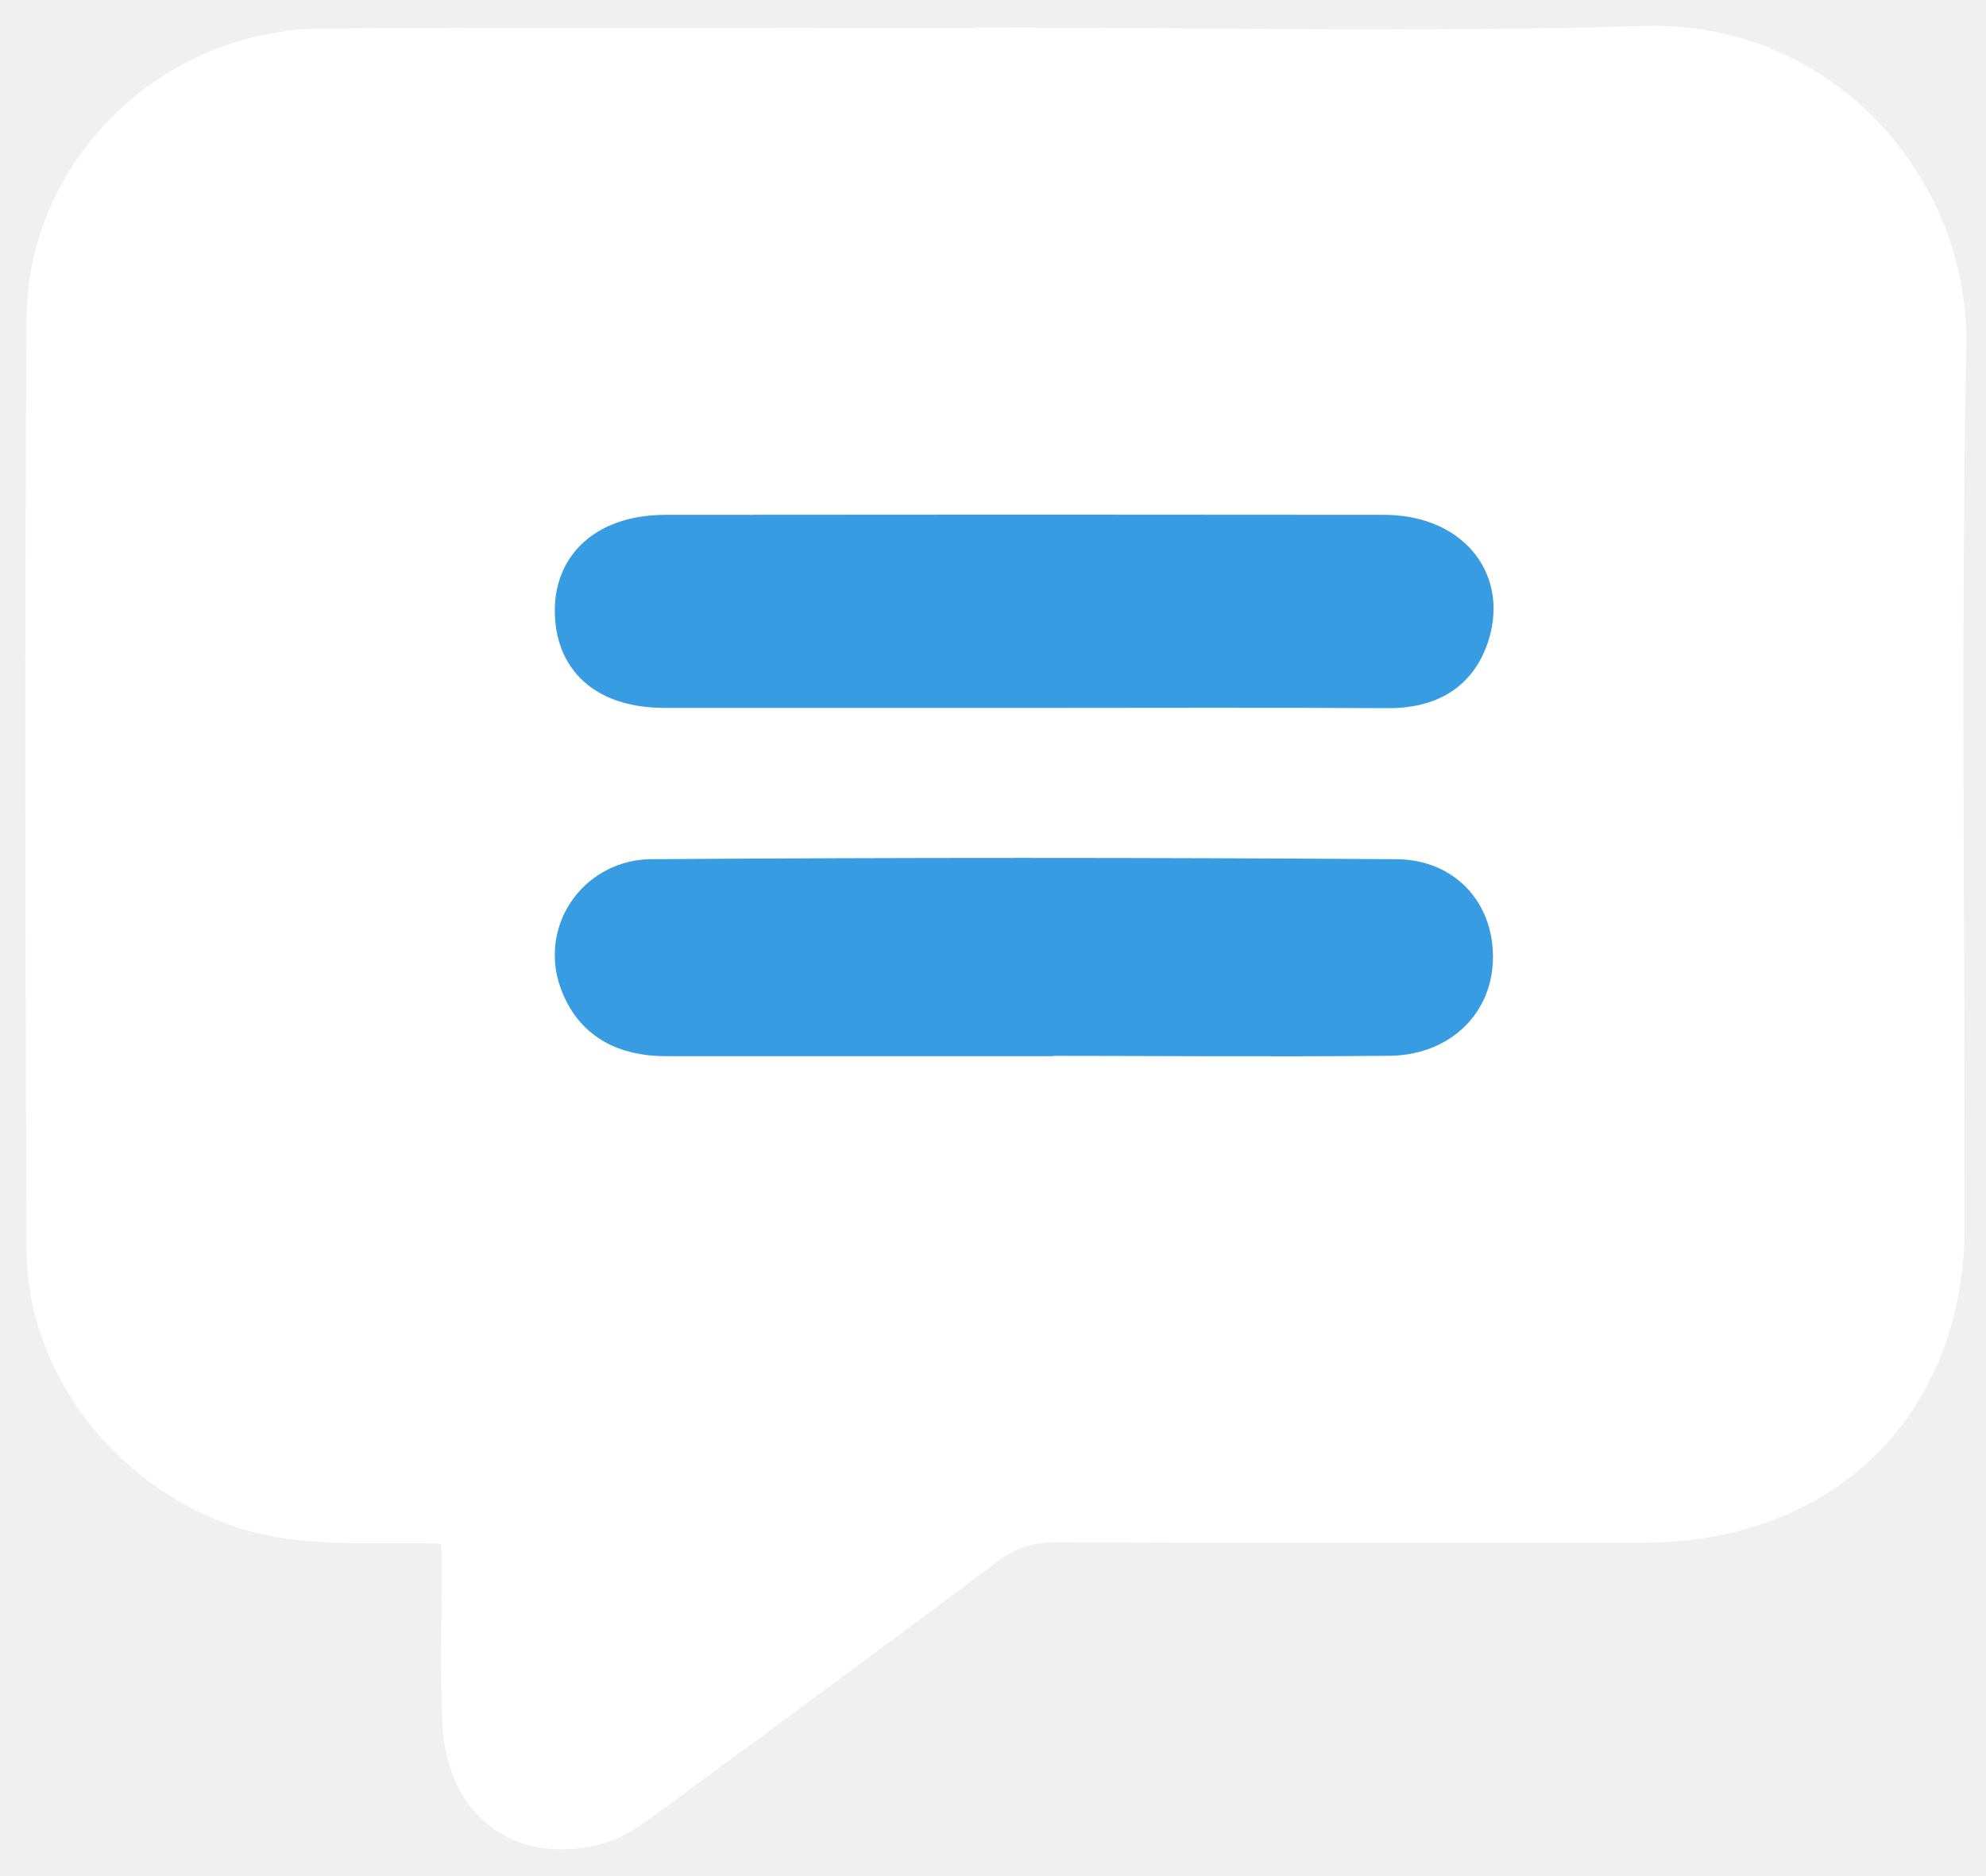
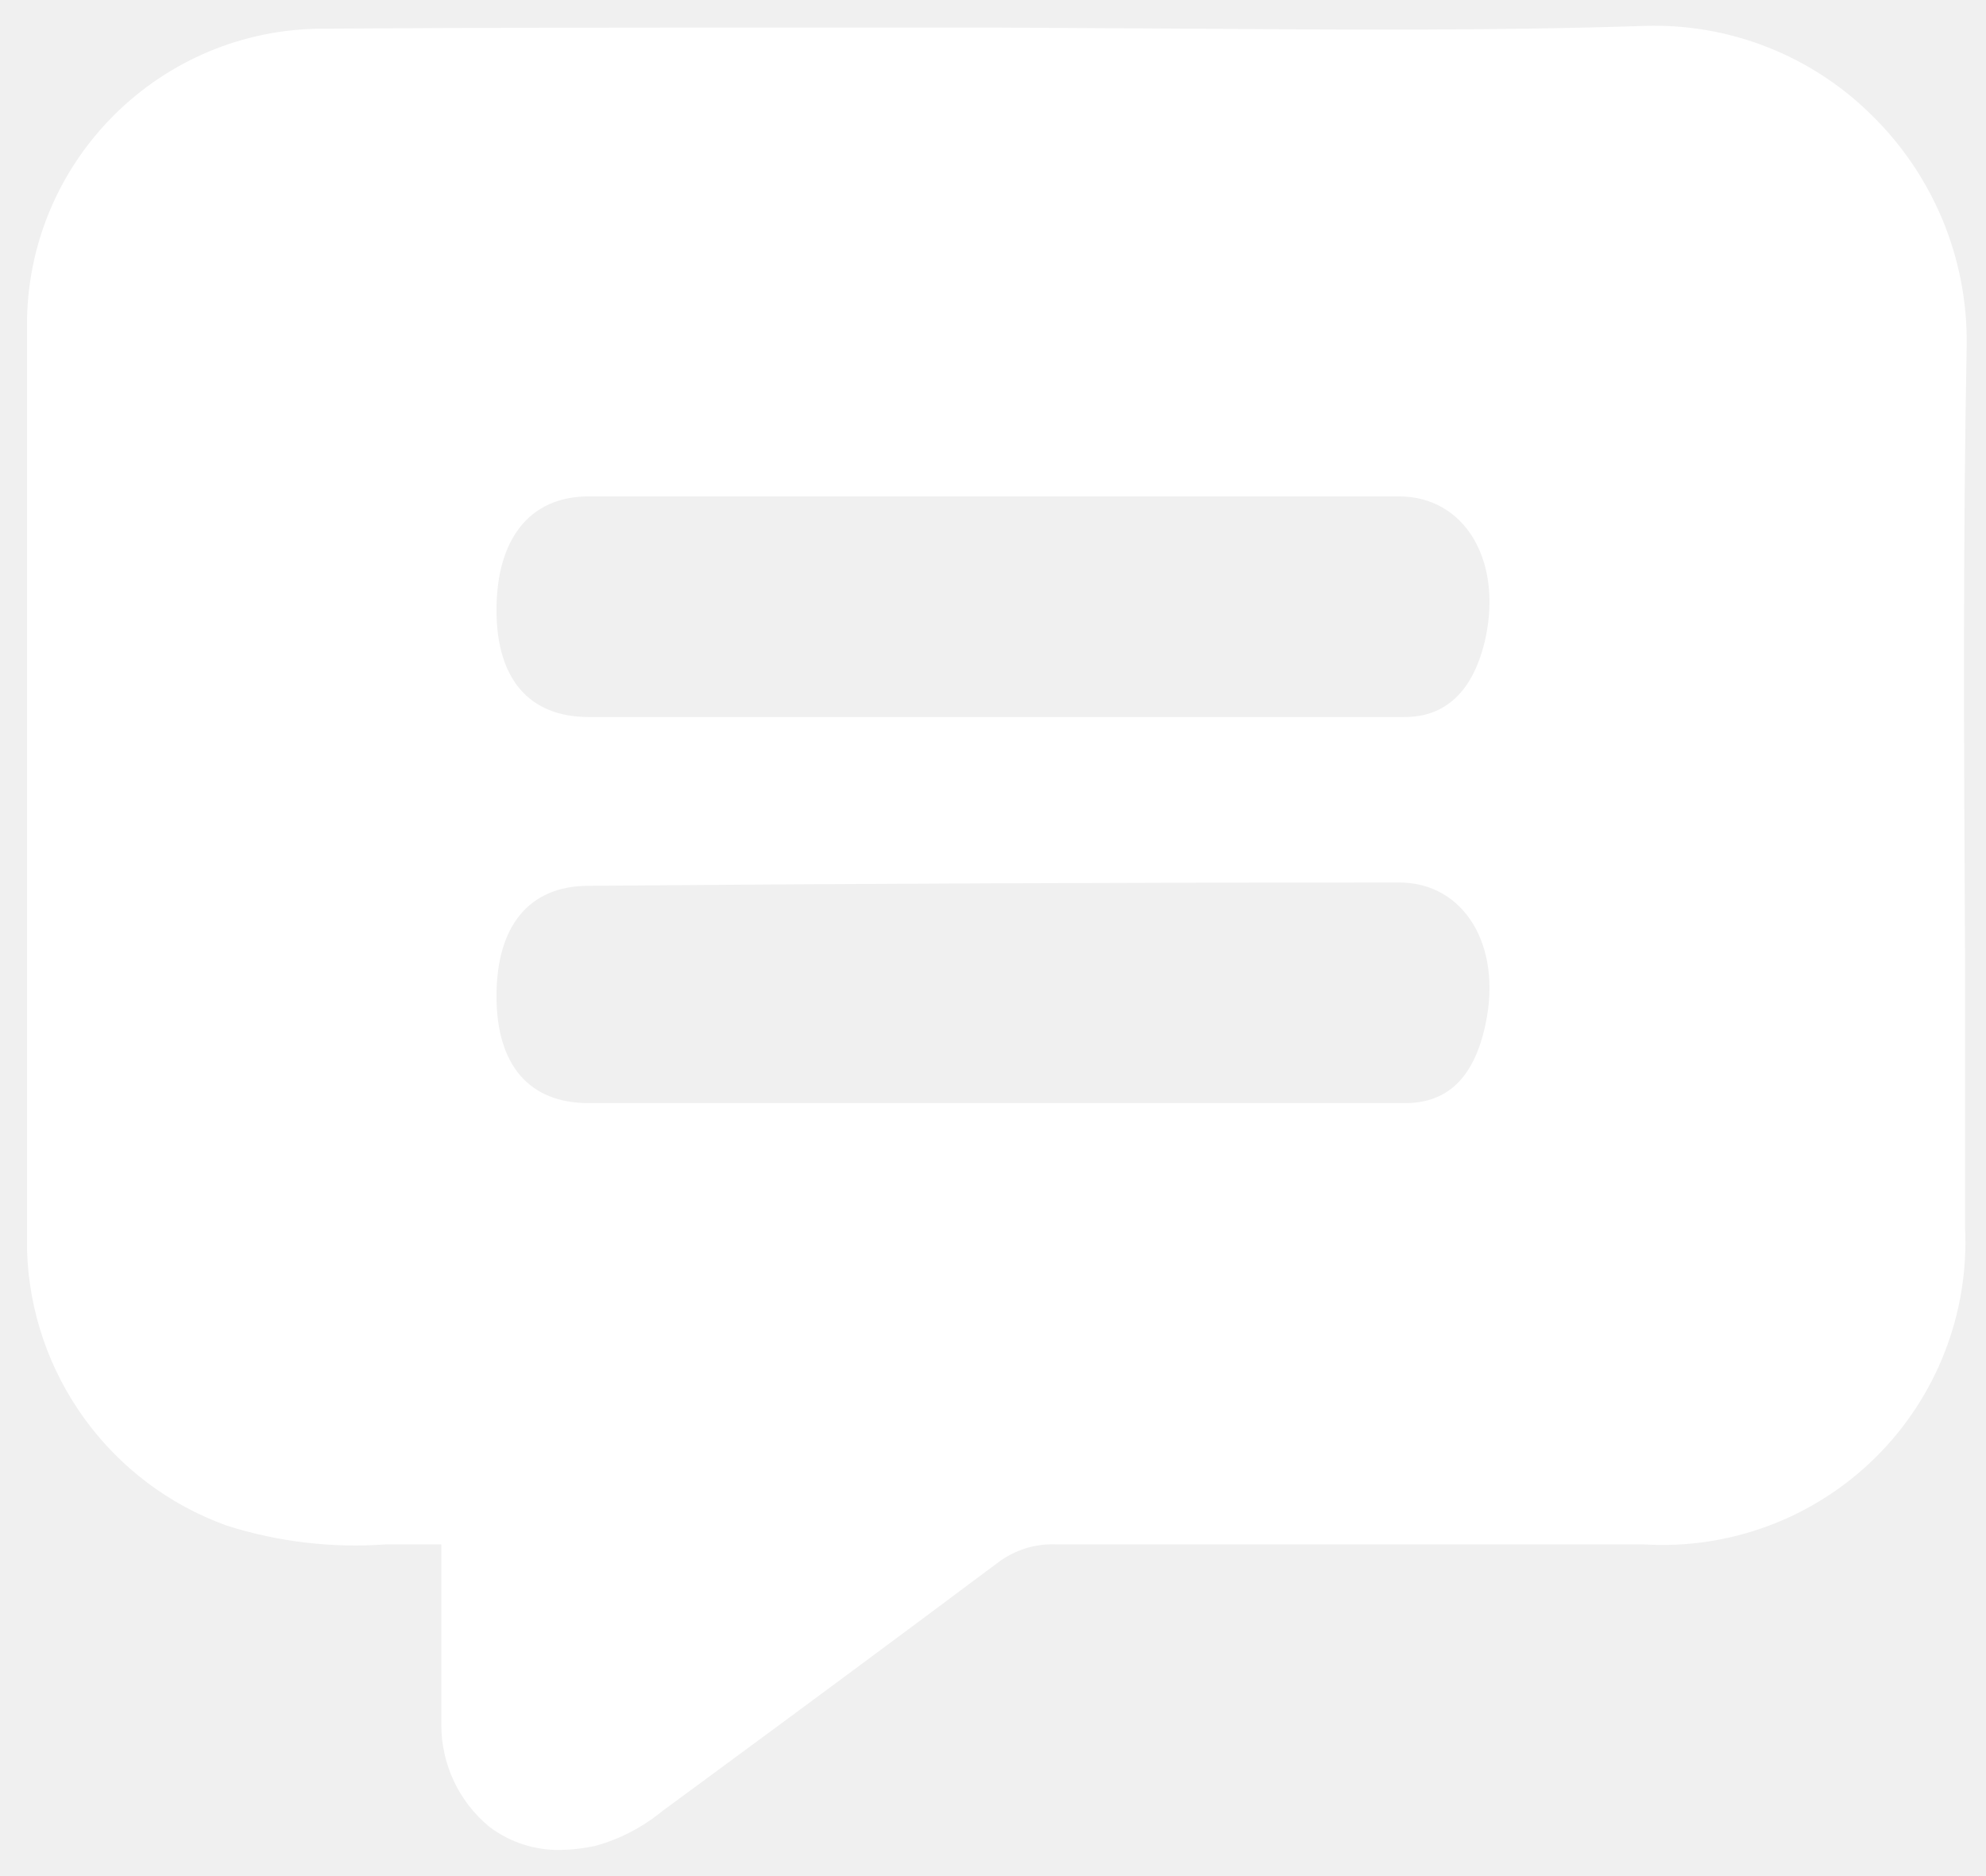
- <svg xmlns="http://www.w3.org/2000/svg" width="36" height="34" viewBox="0 0 36 34" fill="none">
-   <path d="M18.042 1.033C21.966 1.033 25.892 1.125 29.813 1.003C32.935 0.906 35.162 3.538 35.109 6.24C35.01 11.564 35.084 16.892 35.08 22.217C35.08 25.349 32.963 27.433 29.784 27.437C26.231 27.437 22.675 27.445 19.127 27.43C18.618 27.422 18.122 27.591 17.726 27.908C15.713 29.424 13.684 30.911 11.653 32.407C11.356 32.626 11.062 32.853 10.687 32.937C9.487 33.206 8.616 32.535 8.553 31.236C8.51 30.32 8.541 29.401 8.539 28.48C8.539 27.449 8.539 27.457 7.519 27.445C6.433 27.433 5.349 27.522 4.287 27.125C2.426 26.436 1.023 24.631 1.014 22.658C0.991 17.034 0.979 11.408 1.014 5.785C1.032 3.187 3.225 1.069 5.849 1.051C9.912 1.022 13.975 1.043 18.038 1.043L18.042 1.033Z" fill="white" stroke="white" stroke-width="1.067" />
-   <path d="M18.556 18.616C16.398 18.616 14.234 18.616 12.08 18.616C11.375 18.616 10.857 18.353 10.641 17.662C10.587 17.484 10.576 17.296 10.607 17.112C10.639 16.929 10.713 16.755 10.825 16.605C10.935 16.455 11.08 16.332 11.247 16.247C11.414 16.161 11.599 16.115 11.787 16.111C16.29 16.08 20.794 16.08 25.297 16.111C26.094 16.111 26.558 16.685 26.528 17.411C26.5 18.101 25.97 18.602 25.173 18.609C22.967 18.629 20.762 18.609 18.556 18.609V18.616Z" fill="#389CE3" stroke="#389CE3" stroke-width="1.067" />
-   <path d="M18.54 12.302C16.384 12.302 14.225 12.302 12.069 12.302C11.125 12.302 10.616 11.888 10.591 11.121C10.566 10.355 11.105 9.868 12.073 9.868C16.41 9.863 20.747 9.863 25.086 9.868C26.133 9.868 26.741 10.558 26.48 11.429C26.286 12.069 25.817 12.31 25.154 12.306C22.947 12.293 20.744 12.302 18.54 12.302Z" fill="#389CE3" stroke="#389CE3" stroke-width="1.067" />
+ <svg xmlns="http://www.w3.org/2000/svg" id="Layer_1" data-name="Layer 1" viewBox="0 0 36 34">
+   <defs>
+     <style>.cls-1{fill:#fff;}.cls-2{fill:none;}</style>
+   </defs>
+   <path class="cls-1" d="M35.65,6.25a5.73,5.73,0,0,0-1.72-4.16A5.59,5.59,0,0,0,29.8.47c-2.73.09-5.51.07-8.21.05L18.05.5H14.47C11.6.5,8.72.5,5.85.52A5.37,5.37,0,0,0,.49,5.78c0,6,0,11.9,0,16.88a5.48,5.48,0,0,0,3.62,5A7.69,7.69,0,0,0,7,28H8v1.33c0,.64,0,1.29,0,1.94a2.39,2.39,0,0,0,.87,1.85,2.07,2.07,0,0,0,1.3.42,3.26,3.26,0,0,0,.61-.07A3.28,3.28,0,0,0,12,32.84l.87-.64q2.61-1.92,5.22-3.87A1.63,1.63,0,0,1,19.13,28H29.79a5.49,5.49,0,0,0,5.83-5.75c0-1.65,0-3.3,0-4.95C35.6,13.65,35.58,9.92,35.65,6.25ZM26.93,18.56c-.22,1.05-.75,1.45-1.49,1.44-2.49,0-5,0-7.47,0h-7.3C9.6,20,9,19.32,9,18.06s.58-2,1.67-2Q18,16,25.36,16C26.54,16,27.23,17.14,26.93,18.56Zm0-7c-.22,1-.75,1.45-1.49,1.44-2.49,0-5,0-7.47,0h-7.3C9.6,13,9,12.32,9,11.06S9.58,9,10.67,9H25.36C26.54,9,27.23,10.14,26.93,11.56Z" />
+   <path class="cls-2" d="M26.93,11.56c-.22,1-.75,1.45-1.49,1.44-2.49,0-5,0-7.47,0h-7.3C9.6,13,9,12.32,9,11.06S9.58,9,10.67,9H25.36C26.54,9,27.23,10.14,26.93,11.56Z" />
+   <path class="cls-2" d="M26.93,18.56c-.22,1.05-.75,1.45-1.49,1.44-2.49,0-5,0-7.47,0h-7.3C9.6,20,9,19.32,9,18.06s.58-2,1.67-2Q18,16,25.36,16C26.54,16,27.23,17.14,26.93,18.56Z" />
</svg>
